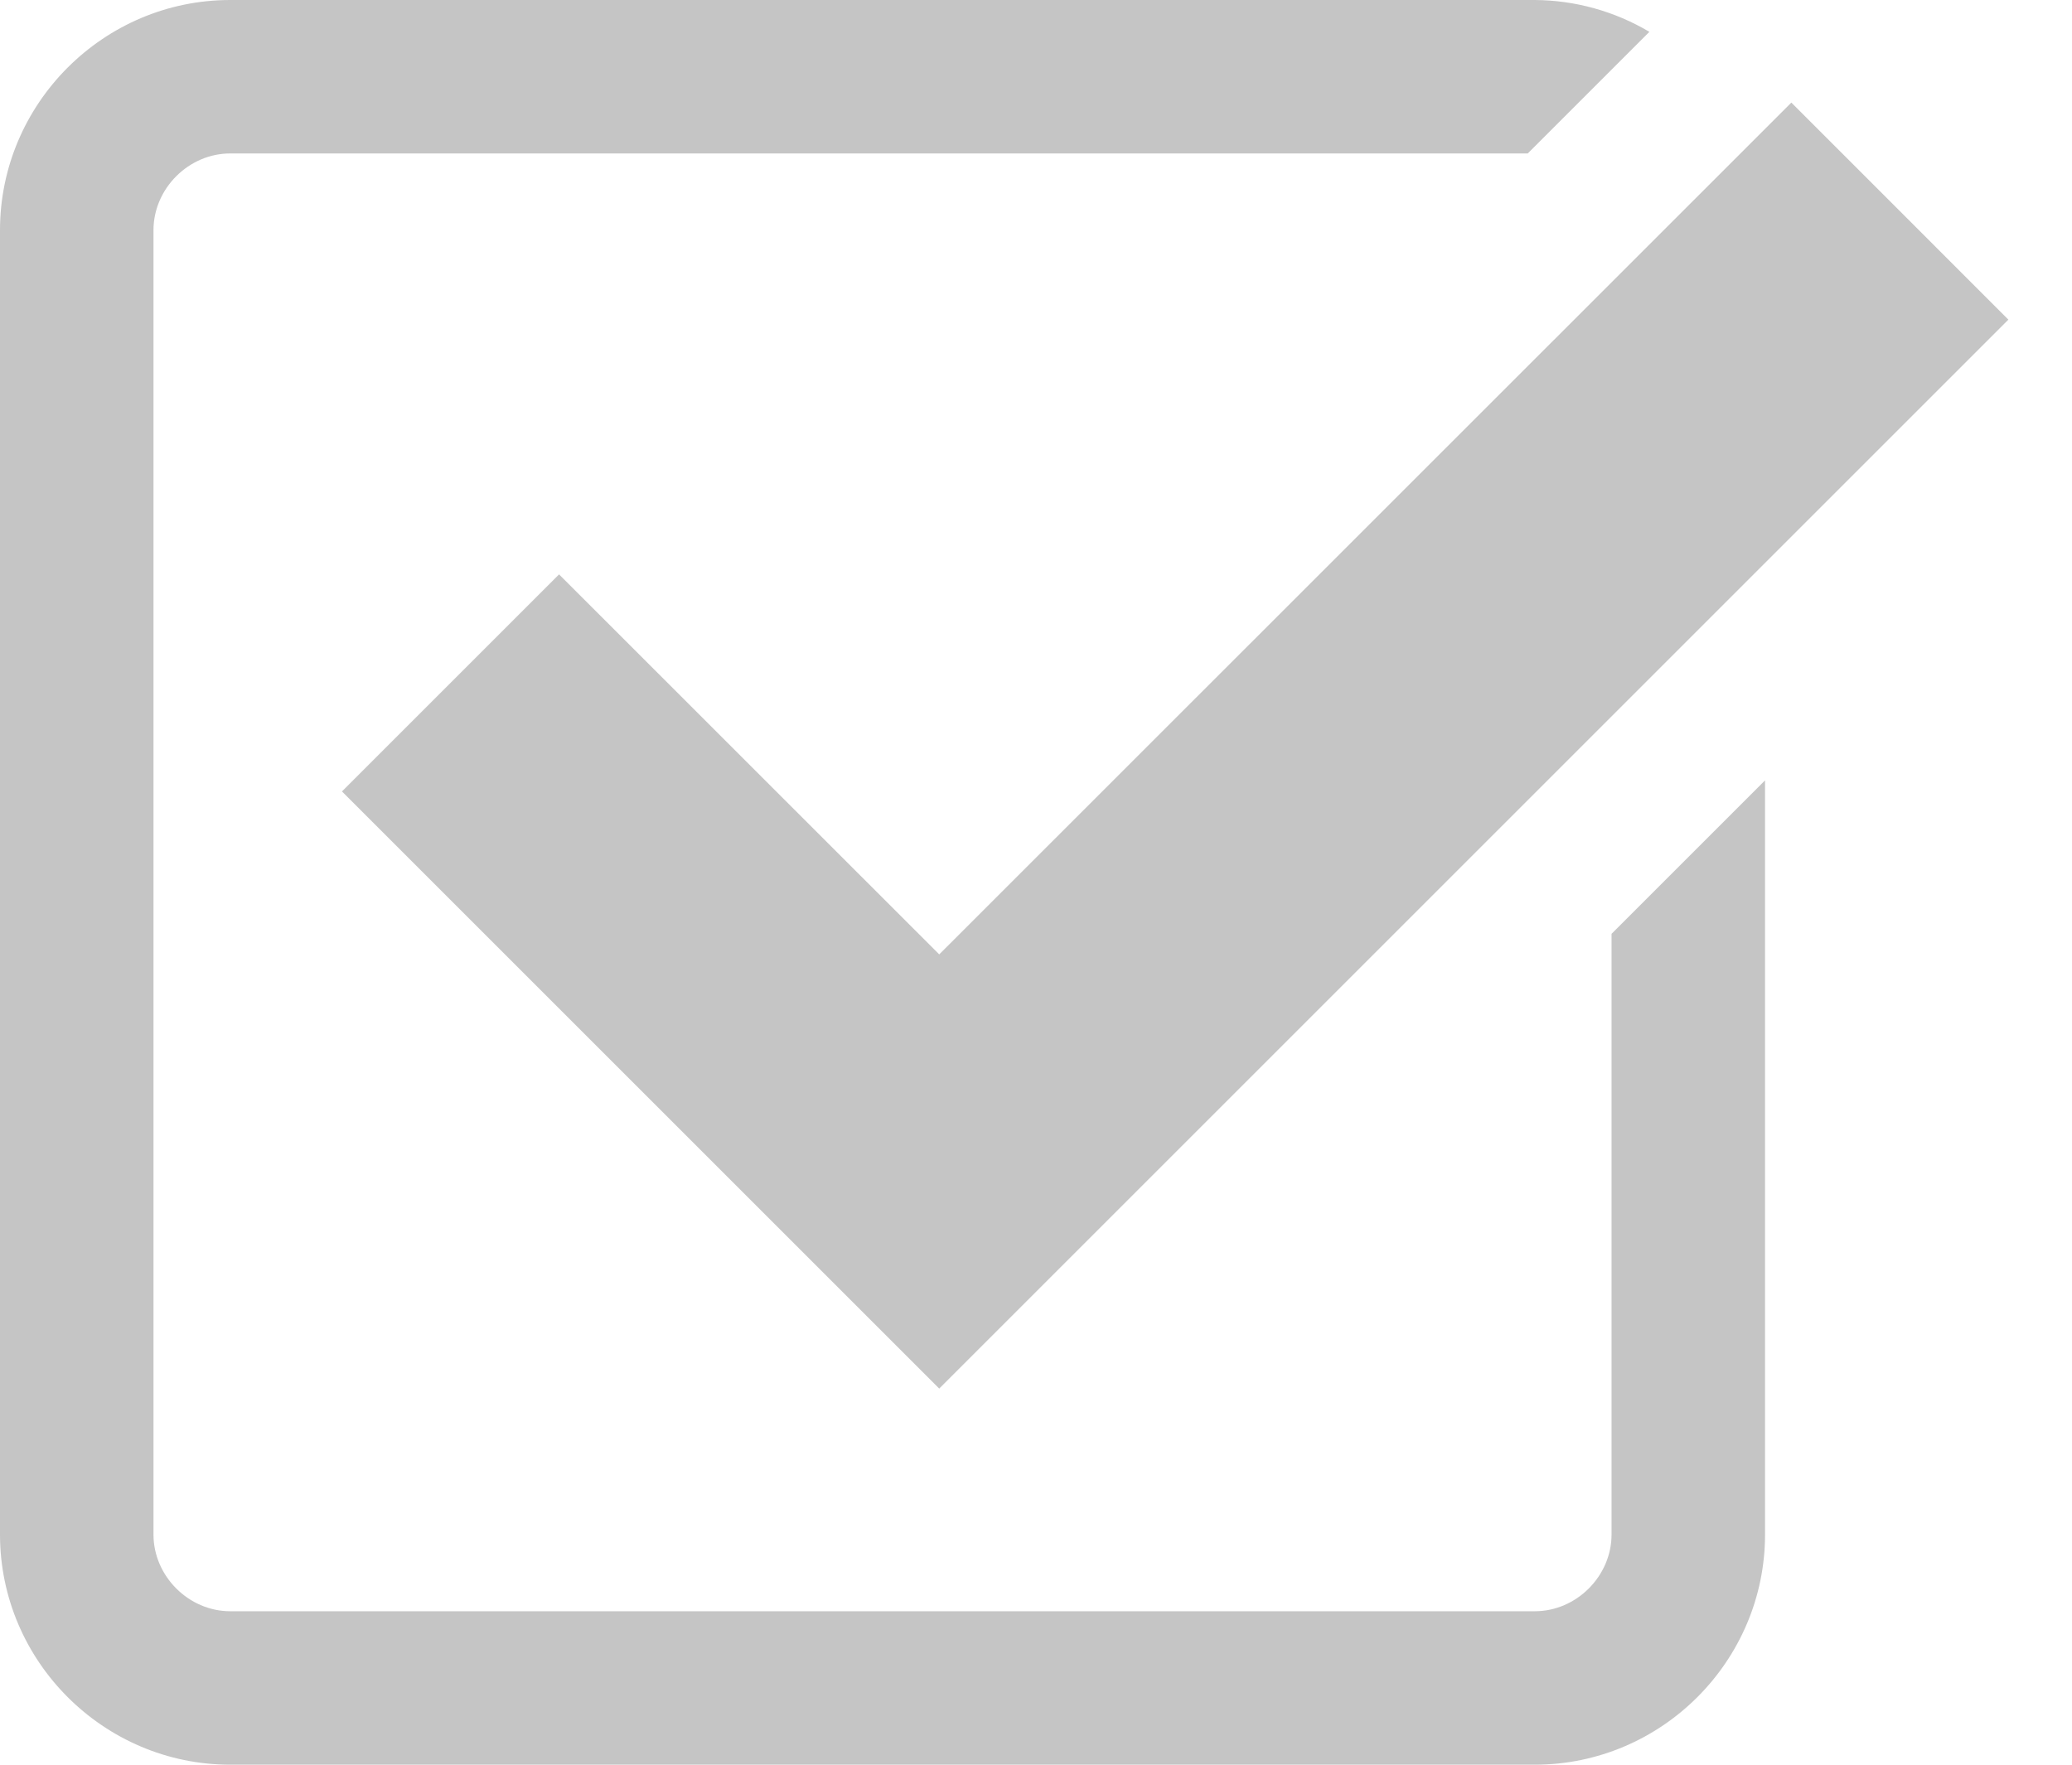
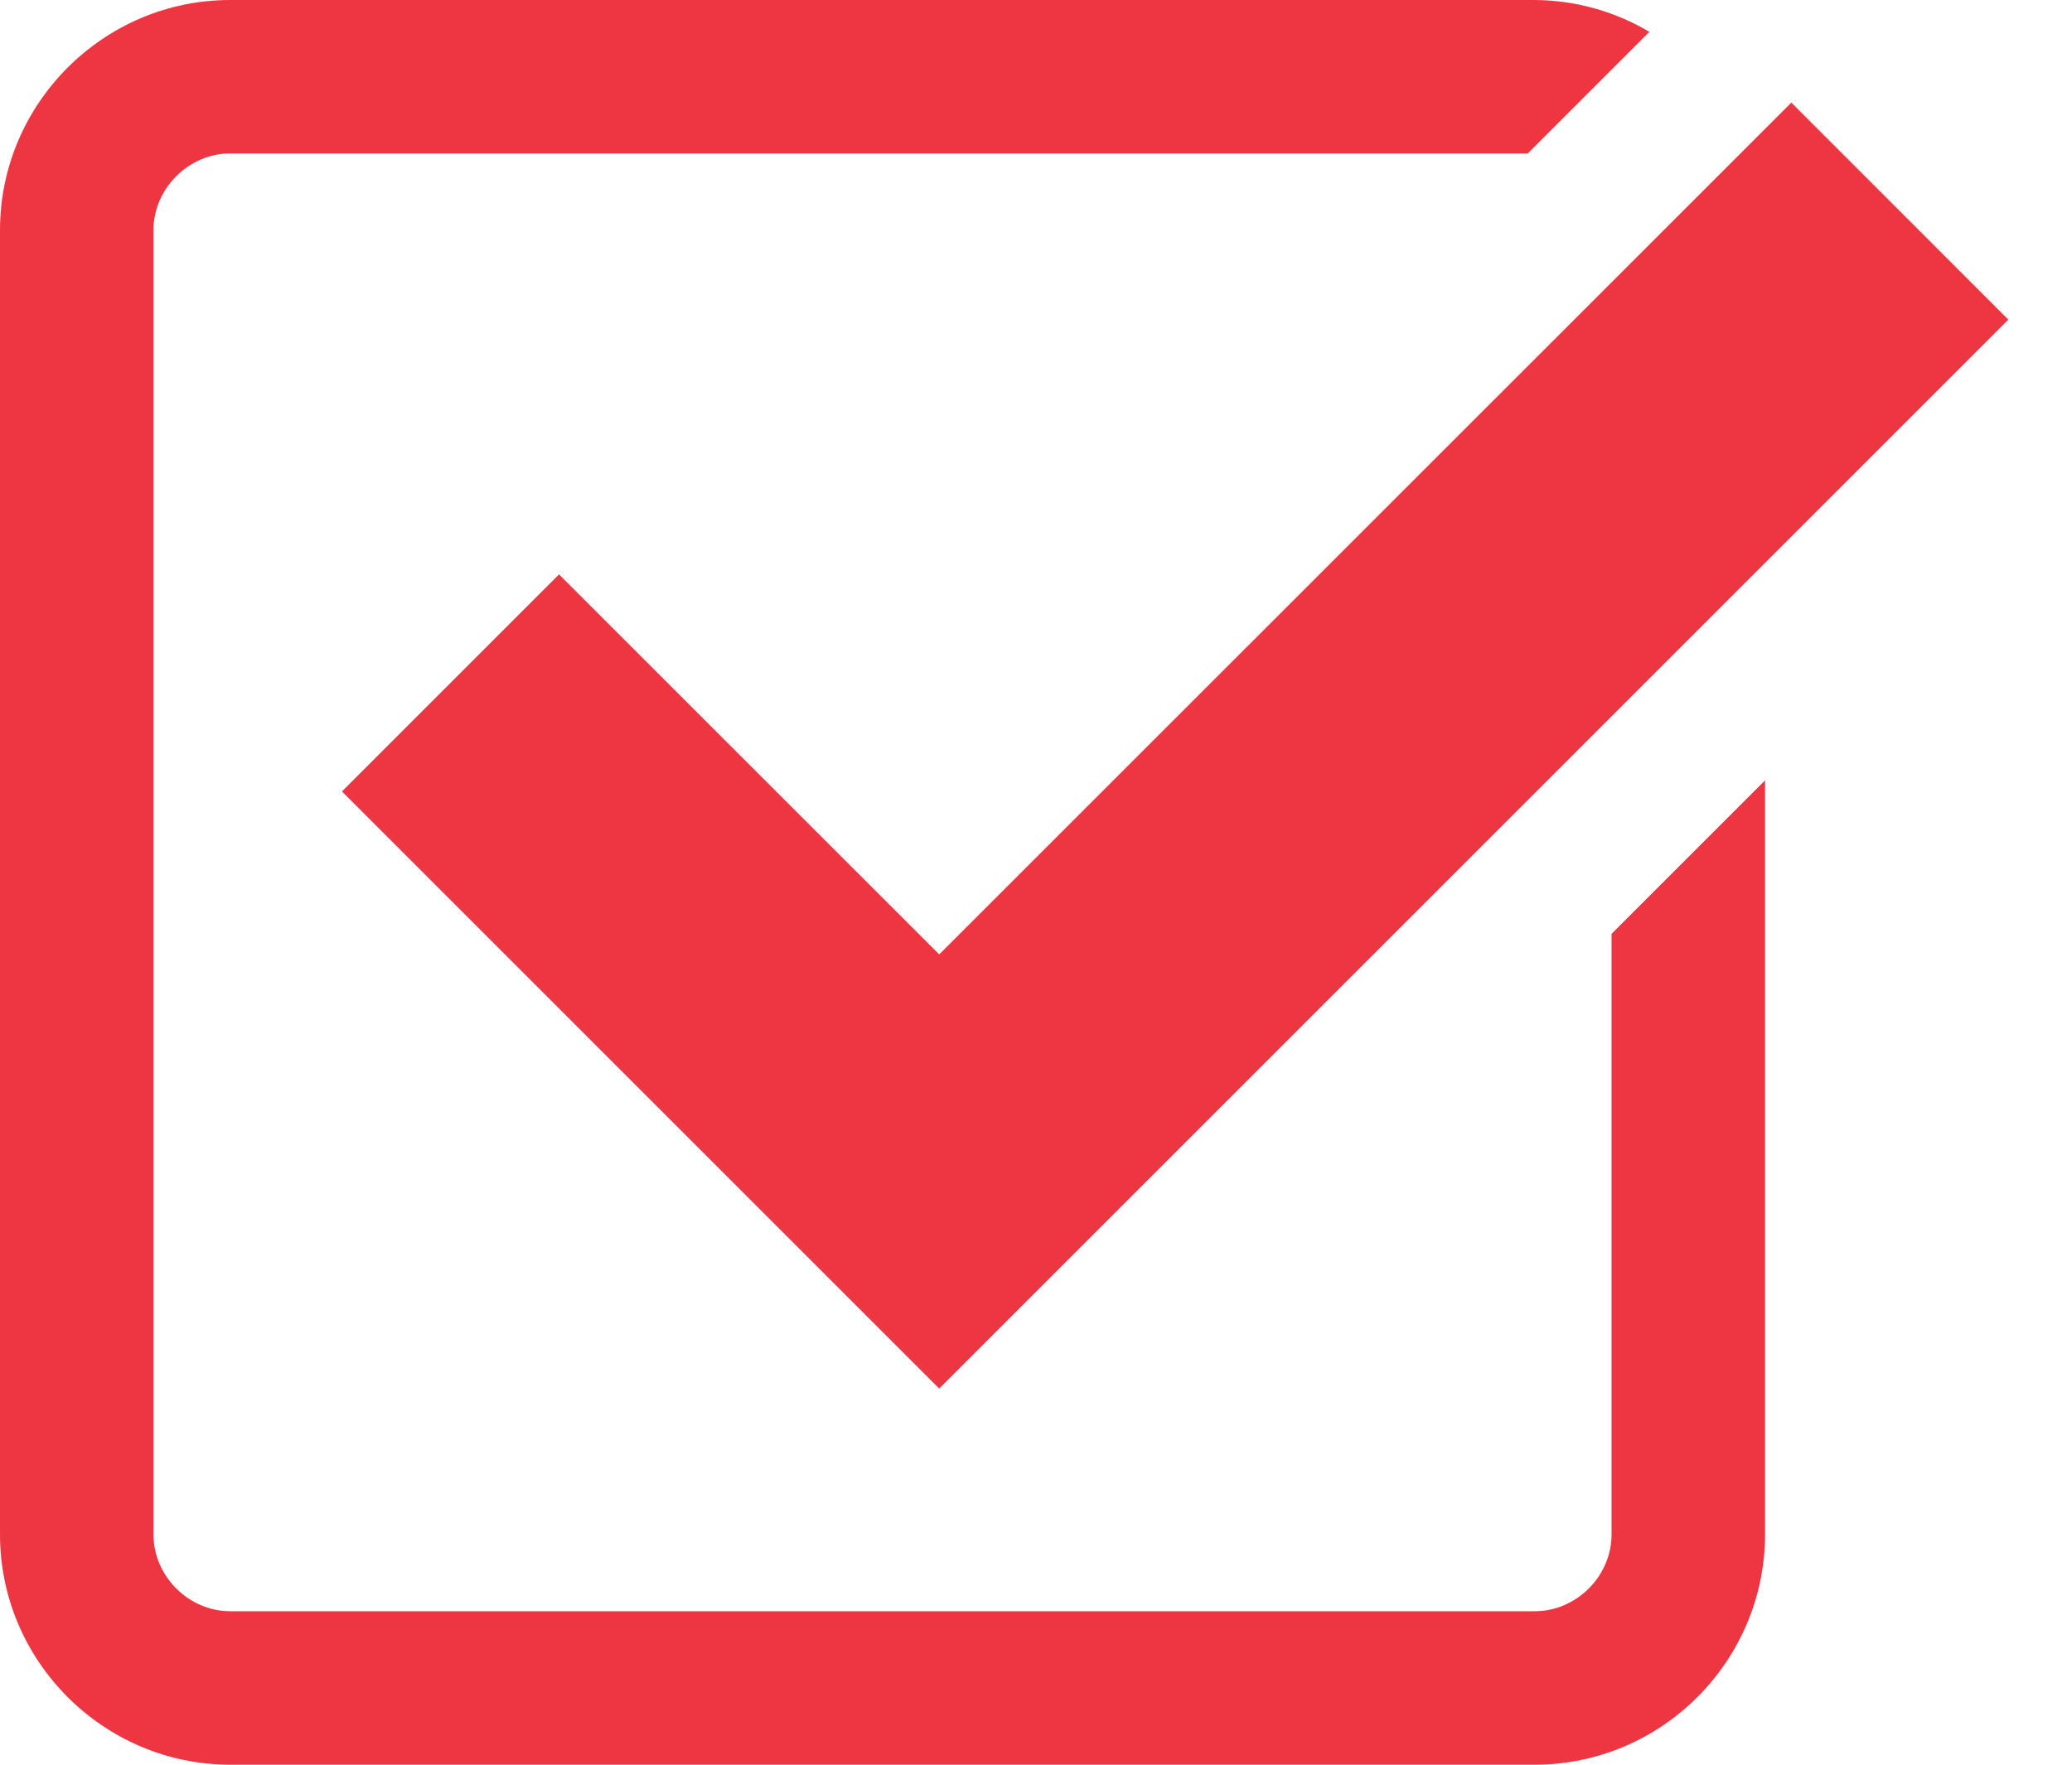
<svg xmlns="http://www.w3.org/2000/svg" width="27" height="23" viewBox="0 0 27 23">
-   <path fill="#c5c5c5" d="M7.285 7.486l-2.829 2.829 7.783 7.783L26.171 4.166l-2.828-2.829-11.104 11.102z" />
-   <path fill="#c5c5c5" d="M21 20c0 .542-.458 1-1 1H3c-.542 0-1-.458-1-1V3c0-.542.458-1 1-1h16.908L21.493.415A2.96 2.96 0 0 0 20 0H3C1.35 0 0 1.35 0 3v17c0 1.65 1.35 3 3 3h17c1.65 0 3-1.35 3-3v-9.829l-2 2V20z" />
+   <path fill="#ee3643" d="M7.285 7.486l-2.829 2.829 7.783 7.783L26.171 4.166l-2.828-2.829-11.104 11.102z" />
+   <path fill="#ee3643" d="M21 20c0 .542-.458 1-1 1H3c-.542 0-1-.458-1-1V3c0-.542.458-1 1-1h16.908L21.493.415A2.96 2.96 0 0 0 20 0H3C1.35 0 0 1.35 0 3v17c0 1.65 1.35 3 3 3h17c1.65 0 3-1.35 3-3v-9.829l-2 2V20z" />
</svg>
